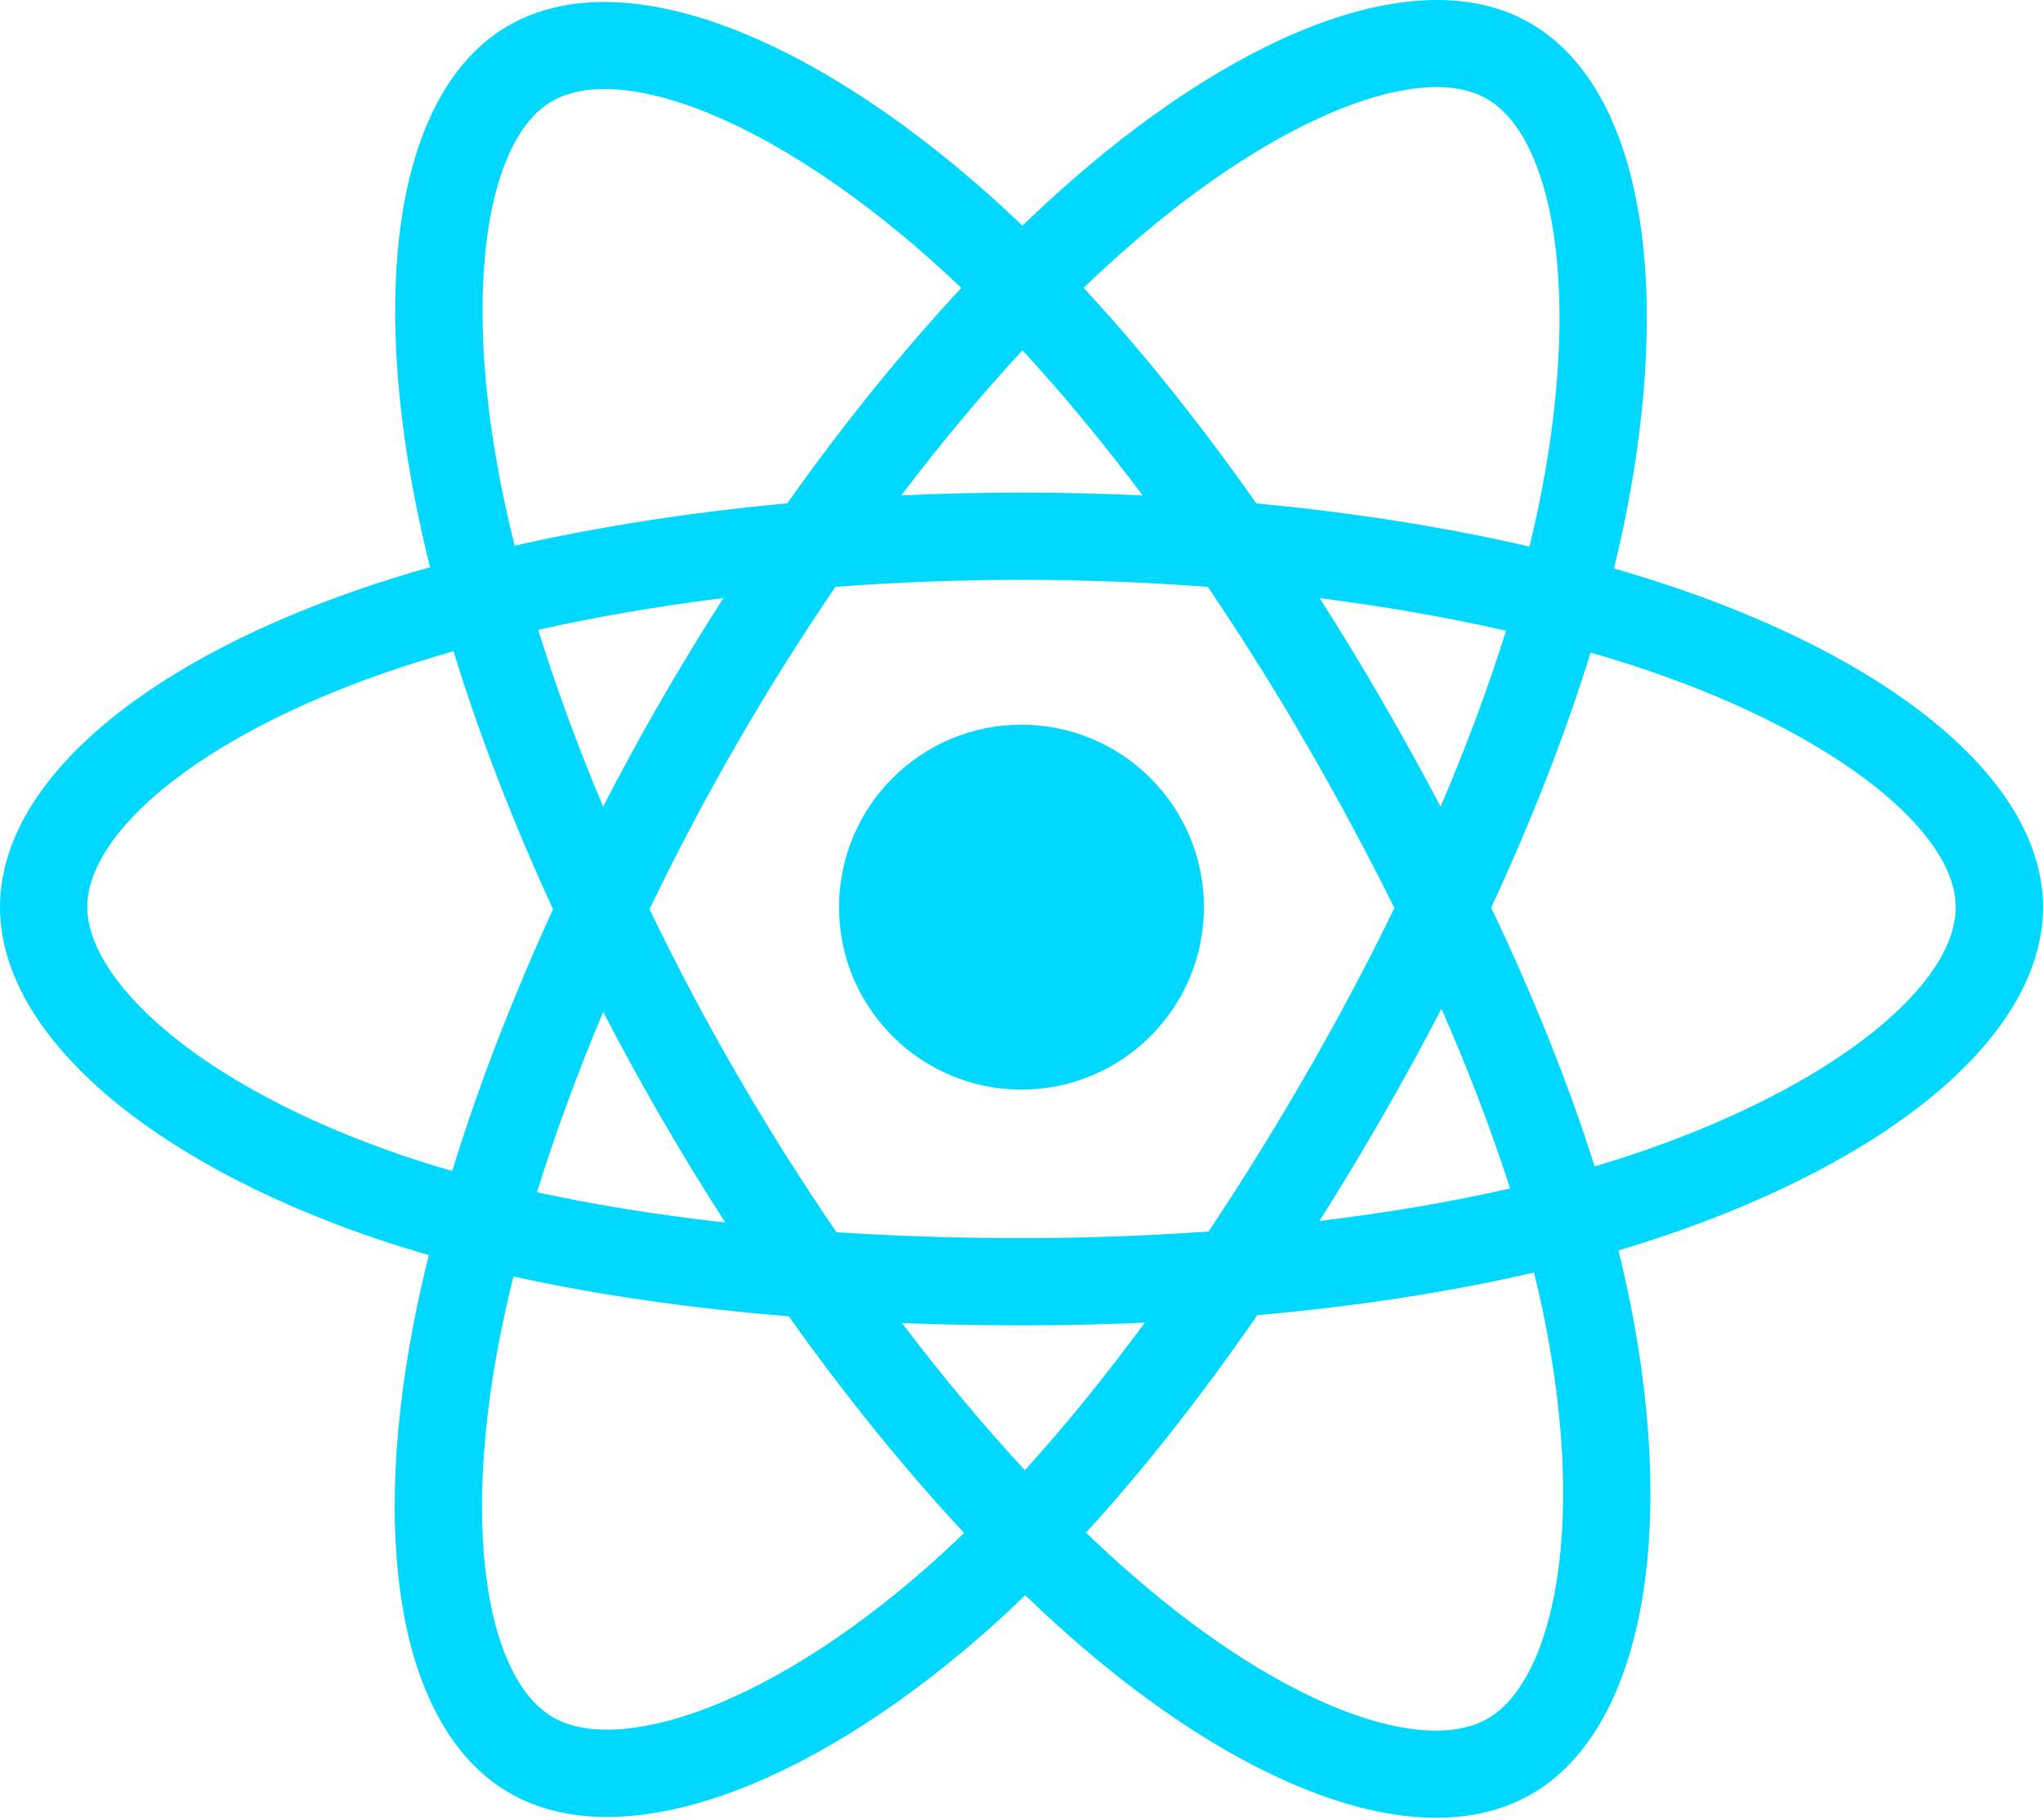
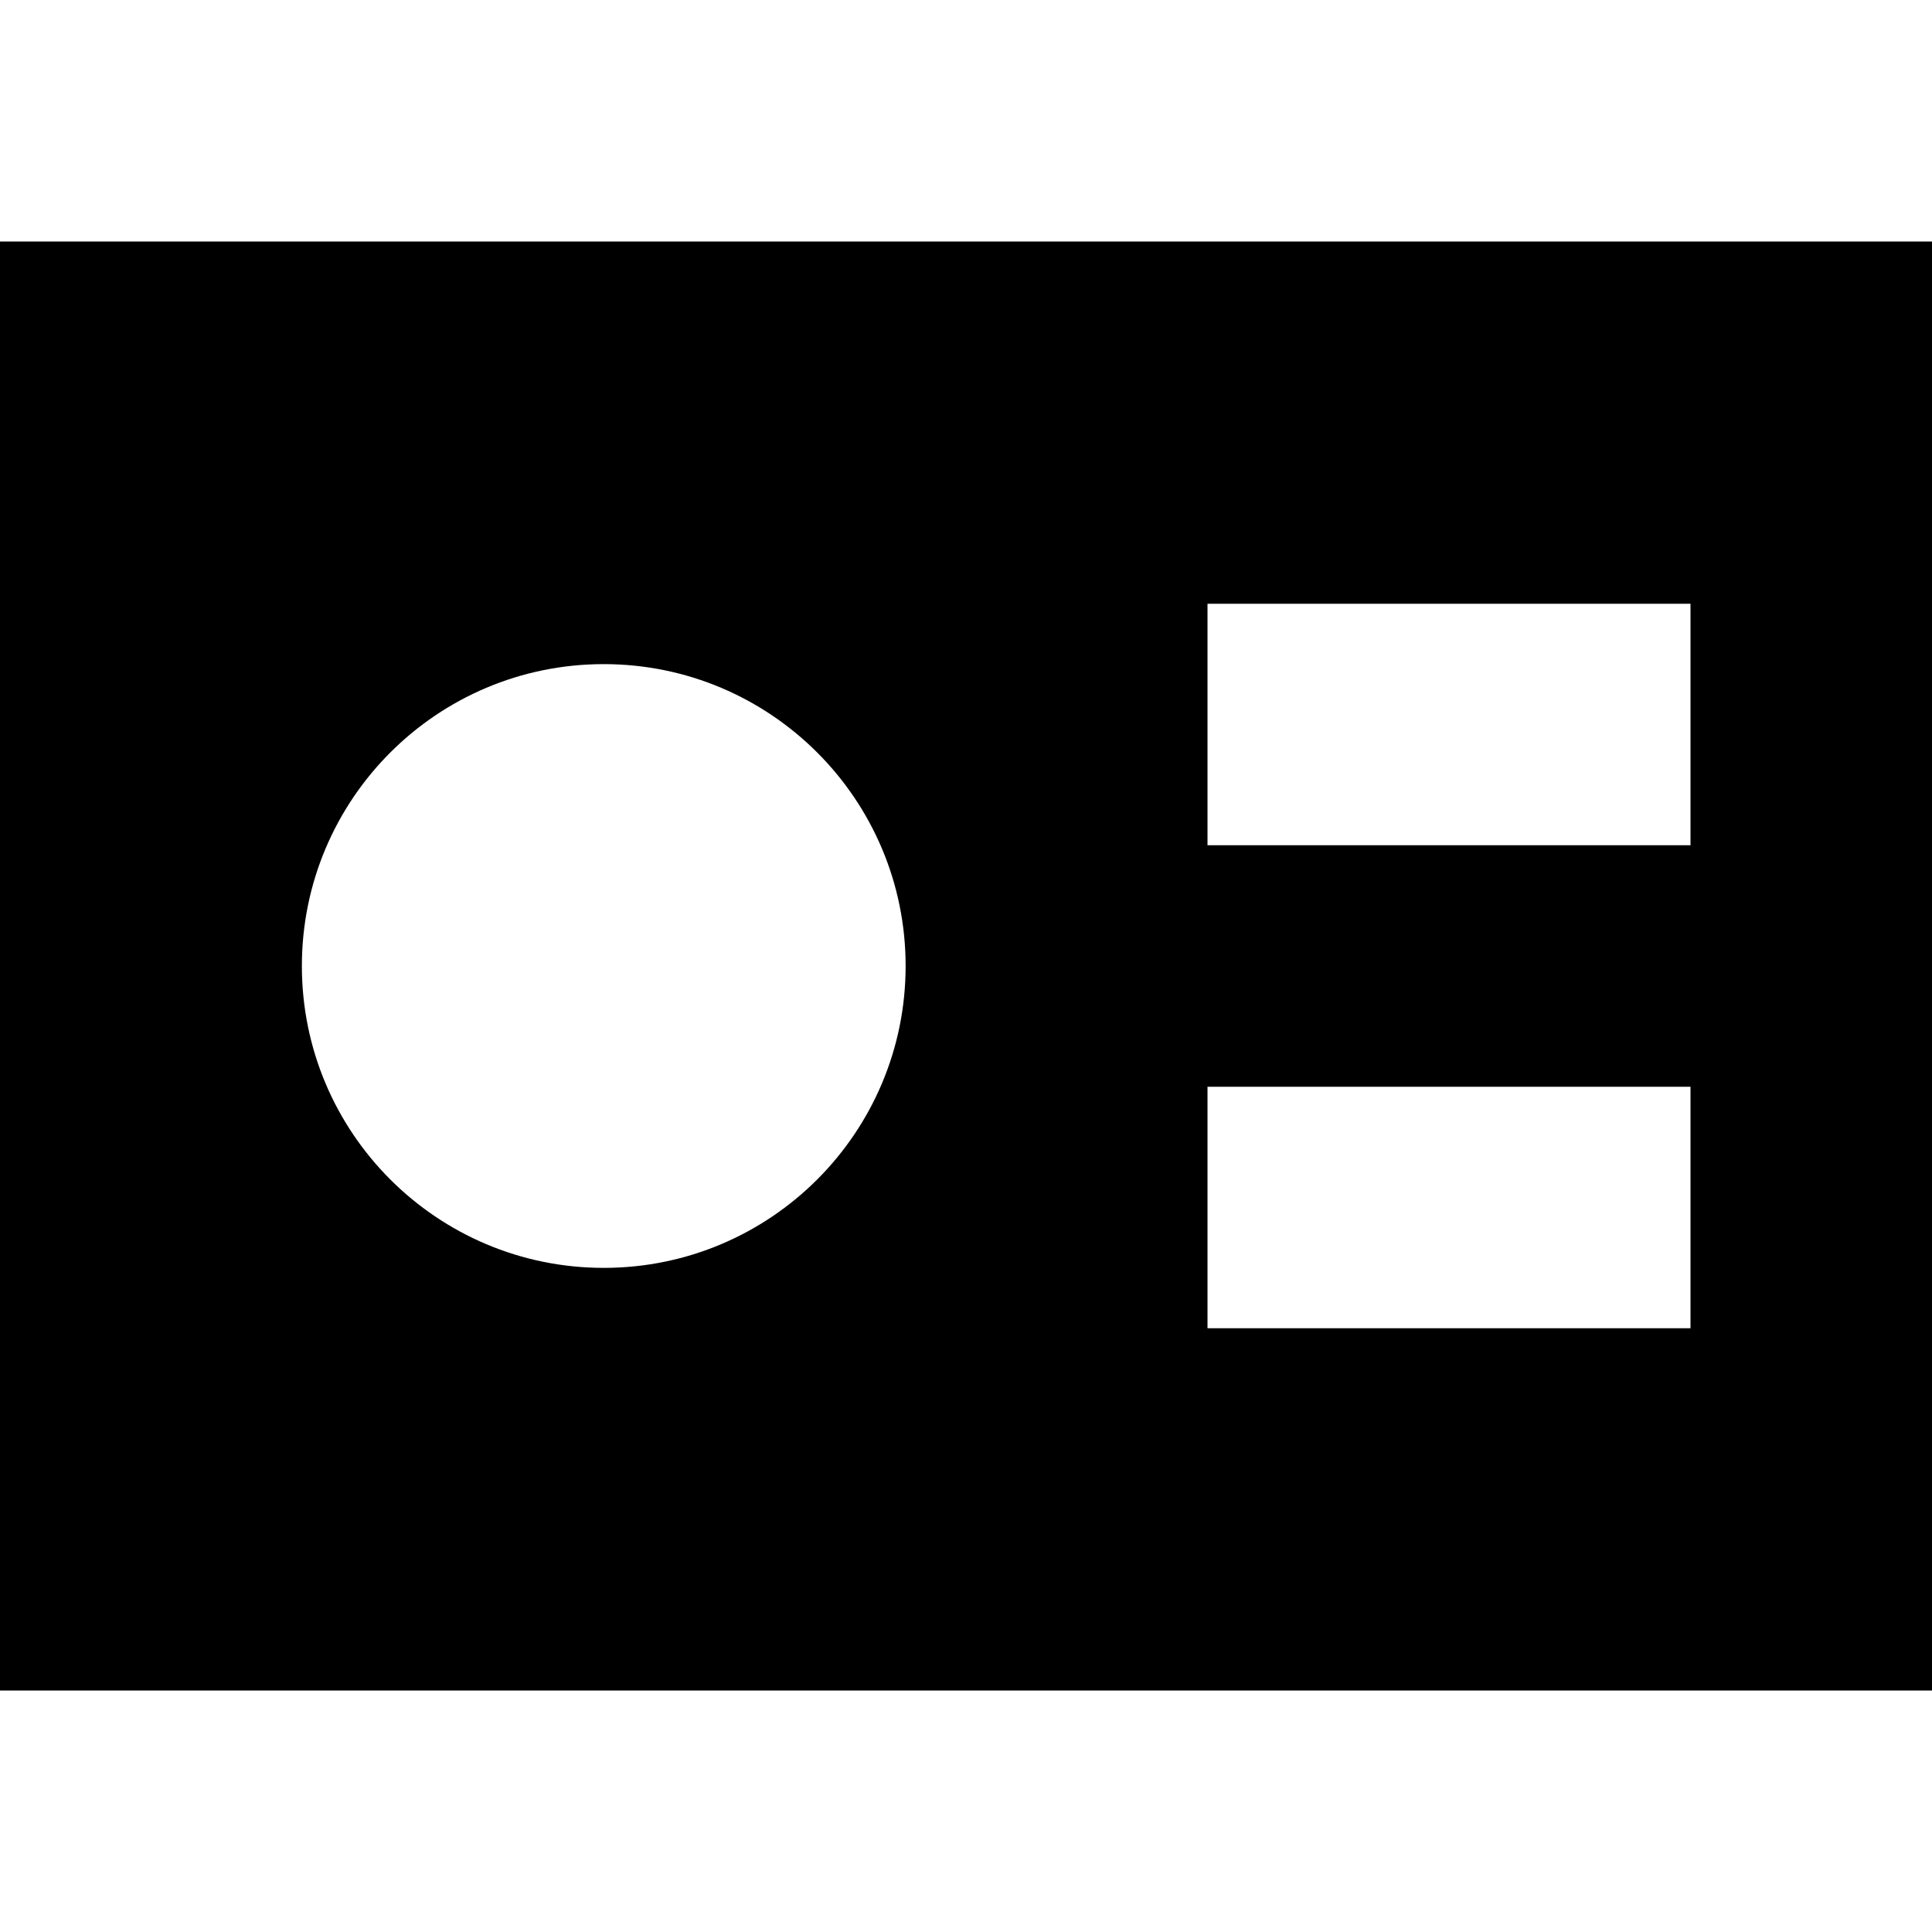
- <svg xmlns="http://www.w3.org/2000/svg" aria-hidden="true" role="img" class="iconify iconify--logos" width="35.93" height="32" preserveAspectRatio="xMidYMid meet" viewBox="0 0 256 228">
-   <path fill="#00D8FF" d="M210.483 73.824a171.49 171.49 0 0 0-8.24-2.597c.465-1.9.893-3.777 1.273-5.621c6.238-30.281 2.16-54.676-11.769-62.708c-13.355-7.7-35.196.329-57.254 19.526a171.23 171.23 0 0 0-6.375 5.848a155.866 155.866 0 0 0-4.241-3.917C100.759 3.829 77.587-4.822 63.673 3.233C50.33 10.957 46.379 33.89 51.995 62.588a170.974 170.974 0 0 0 1.892 8.48c-3.28.932-6.445 1.924-9.474 2.98C17.309 83.498 0 98.307 0 113.668c0 15.865 18.582 31.778 46.812 41.427a145.52 145.52 0 0 0 6.921 2.165a167.467 167.467 0 0 0-2.01 9.138c-5.354 28.2-1.173 50.591 12.134 58.266c13.744 7.926 36.812-.22 59.273-19.855a145.567 145.567 0 0 0 5.342-4.923a168.064 168.064 0 0 0 6.92 6.314c21.758 18.722 43.246 26.282 56.54 18.586c13.731-7.949 18.194-32.003 12.4-61.268a145.016 145.016 0 0 0-1.535-6.842c1.62-.48 3.21-.974 4.76-1.488c29.348-9.723 48.443-25.443 48.443-41.52c0-15.417-17.868-30.326-45.517-39.844Zm-6.365 70.984c-1.4.463-2.836.91-4.3 1.345c-3.24-10.257-7.612-21.163-12.963-32.432c5.106-11 9.31-21.767 12.459-31.957c2.619.758 5.16 1.557 7.61 2.4c23.69 8.156 38.14 20.213 38.14 29.504c0 9.896-15.606 22.743-40.946 31.14Zm-10.514 20.834c2.562 12.94 2.927 24.64 1.23 33.787c-1.524 8.219-4.59 13.698-8.382 15.893c-8.067 4.67-25.32-1.4-43.927-17.412a156.726 156.726 0 0 1-6.437-5.87c7.214-7.889 14.423-17.06 21.459-27.246c12.376-1.098 24.068-2.894 34.671-5.345a134.17 134.17 0 0 1 1.386 6.193ZM87.276 214.515c-7.882 2.783-14.16 2.863-17.955.675c-8.075-4.657-11.432-22.636-6.853-46.752a156.923 156.923 0 0 1 1.869-8.499c10.486 2.32 22.093 3.988 34.498 4.994c7.084 9.967 14.501 19.128 21.976 27.15a134.668 134.668 0 0 1-4.877 4.492c-9.933 8.682-19.886 14.842-28.658 17.94ZM50.35 144.747c-12.483-4.267-22.792-9.812-29.858-15.863c-6.35-5.437-9.555-10.836-9.555-15.216c0-9.322 13.897-21.212 37.076-29.293c2.813-.98 5.757-1.905 8.812-2.773c3.204 10.42 7.406 21.315 12.477 32.332c-5.137 11.18-9.399 22.249-12.634 32.792a134.718 134.718 0 0 1-6.318-1.979Zm12.378-84.26c-4.811-24.587-1.616-43.134 6.425-47.789c8.564-4.958 27.502 2.111 47.463 19.835a144.318 144.318 0 0 1 3.841 3.545c-7.438 7.987-14.787 17.08-21.808 26.988c-12.04 1.116-23.565 2.908-34.161 5.309a160.342 160.342 0 0 1-1.76-7.887Zm110.427 27.268a347.8 347.8 0 0 0-7.785-12.803c8.168 1.033 15.994 2.404 23.343 4.08c-2.206 7.072-4.956 14.465-8.193 22.045a381.151 381.151 0 0 0-7.365-13.322Zm-45.032-43.861c5.044 5.465 10.096 11.566 15.065 18.186a322.04 322.04 0 0 0-30.257-.006c4.974-6.559 10.069-12.652 15.192-18.18ZM82.802 87.83a323.167 323.167 0 0 0-7.227 13.238c-3.184-7.553-5.909-14.98-8.134-22.152c7.304-1.634 15.093-2.97 23.209-3.984a321.524 321.524 0 0 0-7.848 12.897Zm8.081 65.352c-8.385-.936-16.291-2.203-23.593-3.793c2.26-7.3 5.045-14.885 8.298-22.6a321.187 321.187 0 0 0 7.257 13.246c2.594 4.48 5.28 8.868 8.038 13.147Zm37.542 31.03c-5.184-5.592-10.354-11.779-15.403-18.433c4.902.192 9.899.29 14.978.29c5.218 0 10.376-.117 15.453-.343c-4.985 6.774-10.018 12.97-15.028 18.486Zm52.198-57.817c3.422 7.8 6.306 15.345 8.596 22.52c-7.422 1.694-15.436 3.058-23.88 4.071a382.417 382.417 0 0 0 7.859-13.026a347.403 347.403 0 0 0 7.425-13.565Zm-16.898 8.101a358.557 358.557 0 0 1-12.281 19.815a329.4 329.4 0 0 1-23.444.823c-7.967 0-15.716-.248-23.178-.732a310.202 310.202 0 0 1-12.513-19.846h.001a307.41 307.41 0 0 1-10.923-20.627a310.278 310.278 0 0 1 10.89-20.637l-.001.001a307.318 307.318 0 0 1 12.413-19.761c7.613-.576 15.42-.876 23.31-.876H128c7.926 0 15.743.303 23.354.883a329.357 329.357 0 0 1 12.335 19.695a358.489 358.489 0 0 1 11.036 20.54a329.472 329.472 0 0 1-11 20.722Zm22.56-122.124c8.572 4.944 11.906 24.881 6.52 51.026c-.344 1.668-.73 3.367-1.15 5.09c-10.622-2.452-22.155-4.275-34.23-5.408c-7.034-10.017-14.323-19.124-21.64-27.008a160.789 160.789 0 0 1 5.888-5.4c18.9-16.447 36.564-22.941 44.612-18.3ZM128 90.808c12.625 0 22.86 10.235 22.86 22.86s-10.235 22.86-22.86 22.86s-22.86-10.235-22.86-22.86s10.235-22.86 22.86-22.86Z" />
+ <svg xmlns="http://www.w3.org/2000/svg" width="800px" height="800px" viewBox="0 0 16 16" fill="none">
+   <path fill-rule="evenodd" clip-rule="evenodd" d="M16 2H0V14H16V2ZM5 10.5C6.381 10.5 7.5 9.381 7.5 8C7.5 6.619 6.381 5.5 5 5.5C3.619 5.5 2.5 6.619 2.5 8C2.5 9.381 3.619 10.5 5 10.5ZM10 5H14V7H10V5ZM14 9H10V11H14V9Z" fill="#000000" />
</svg>
